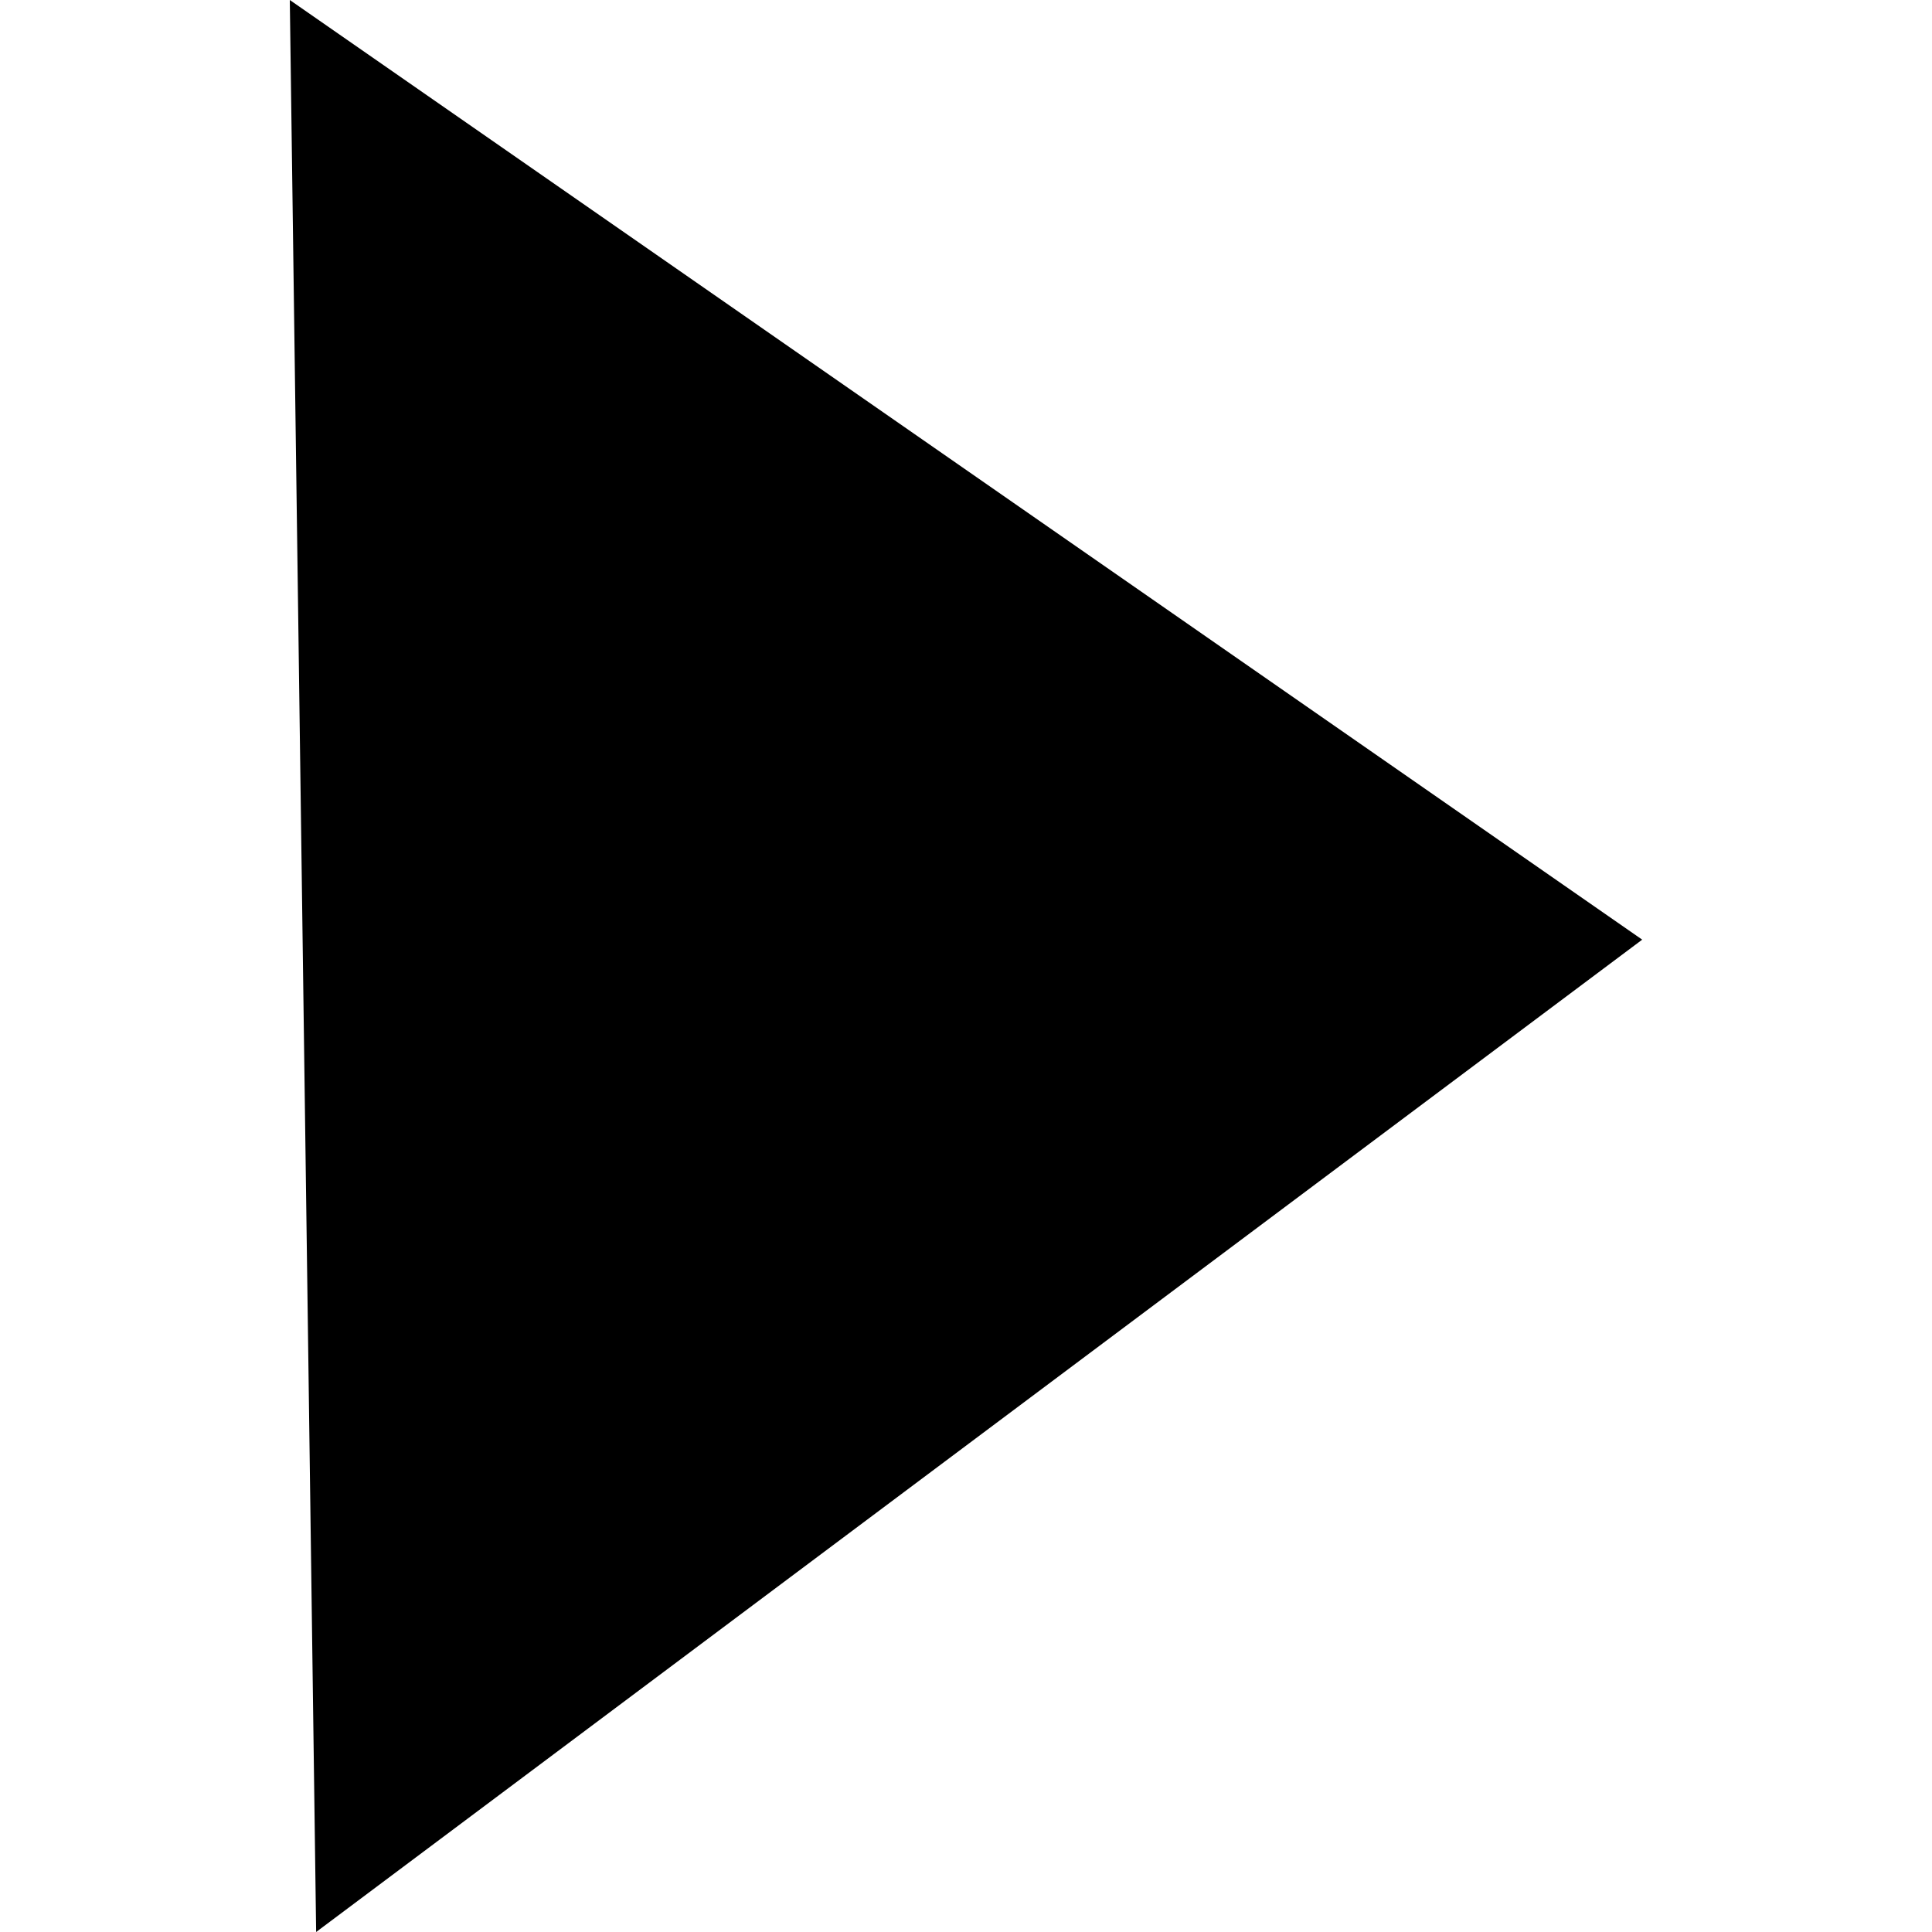
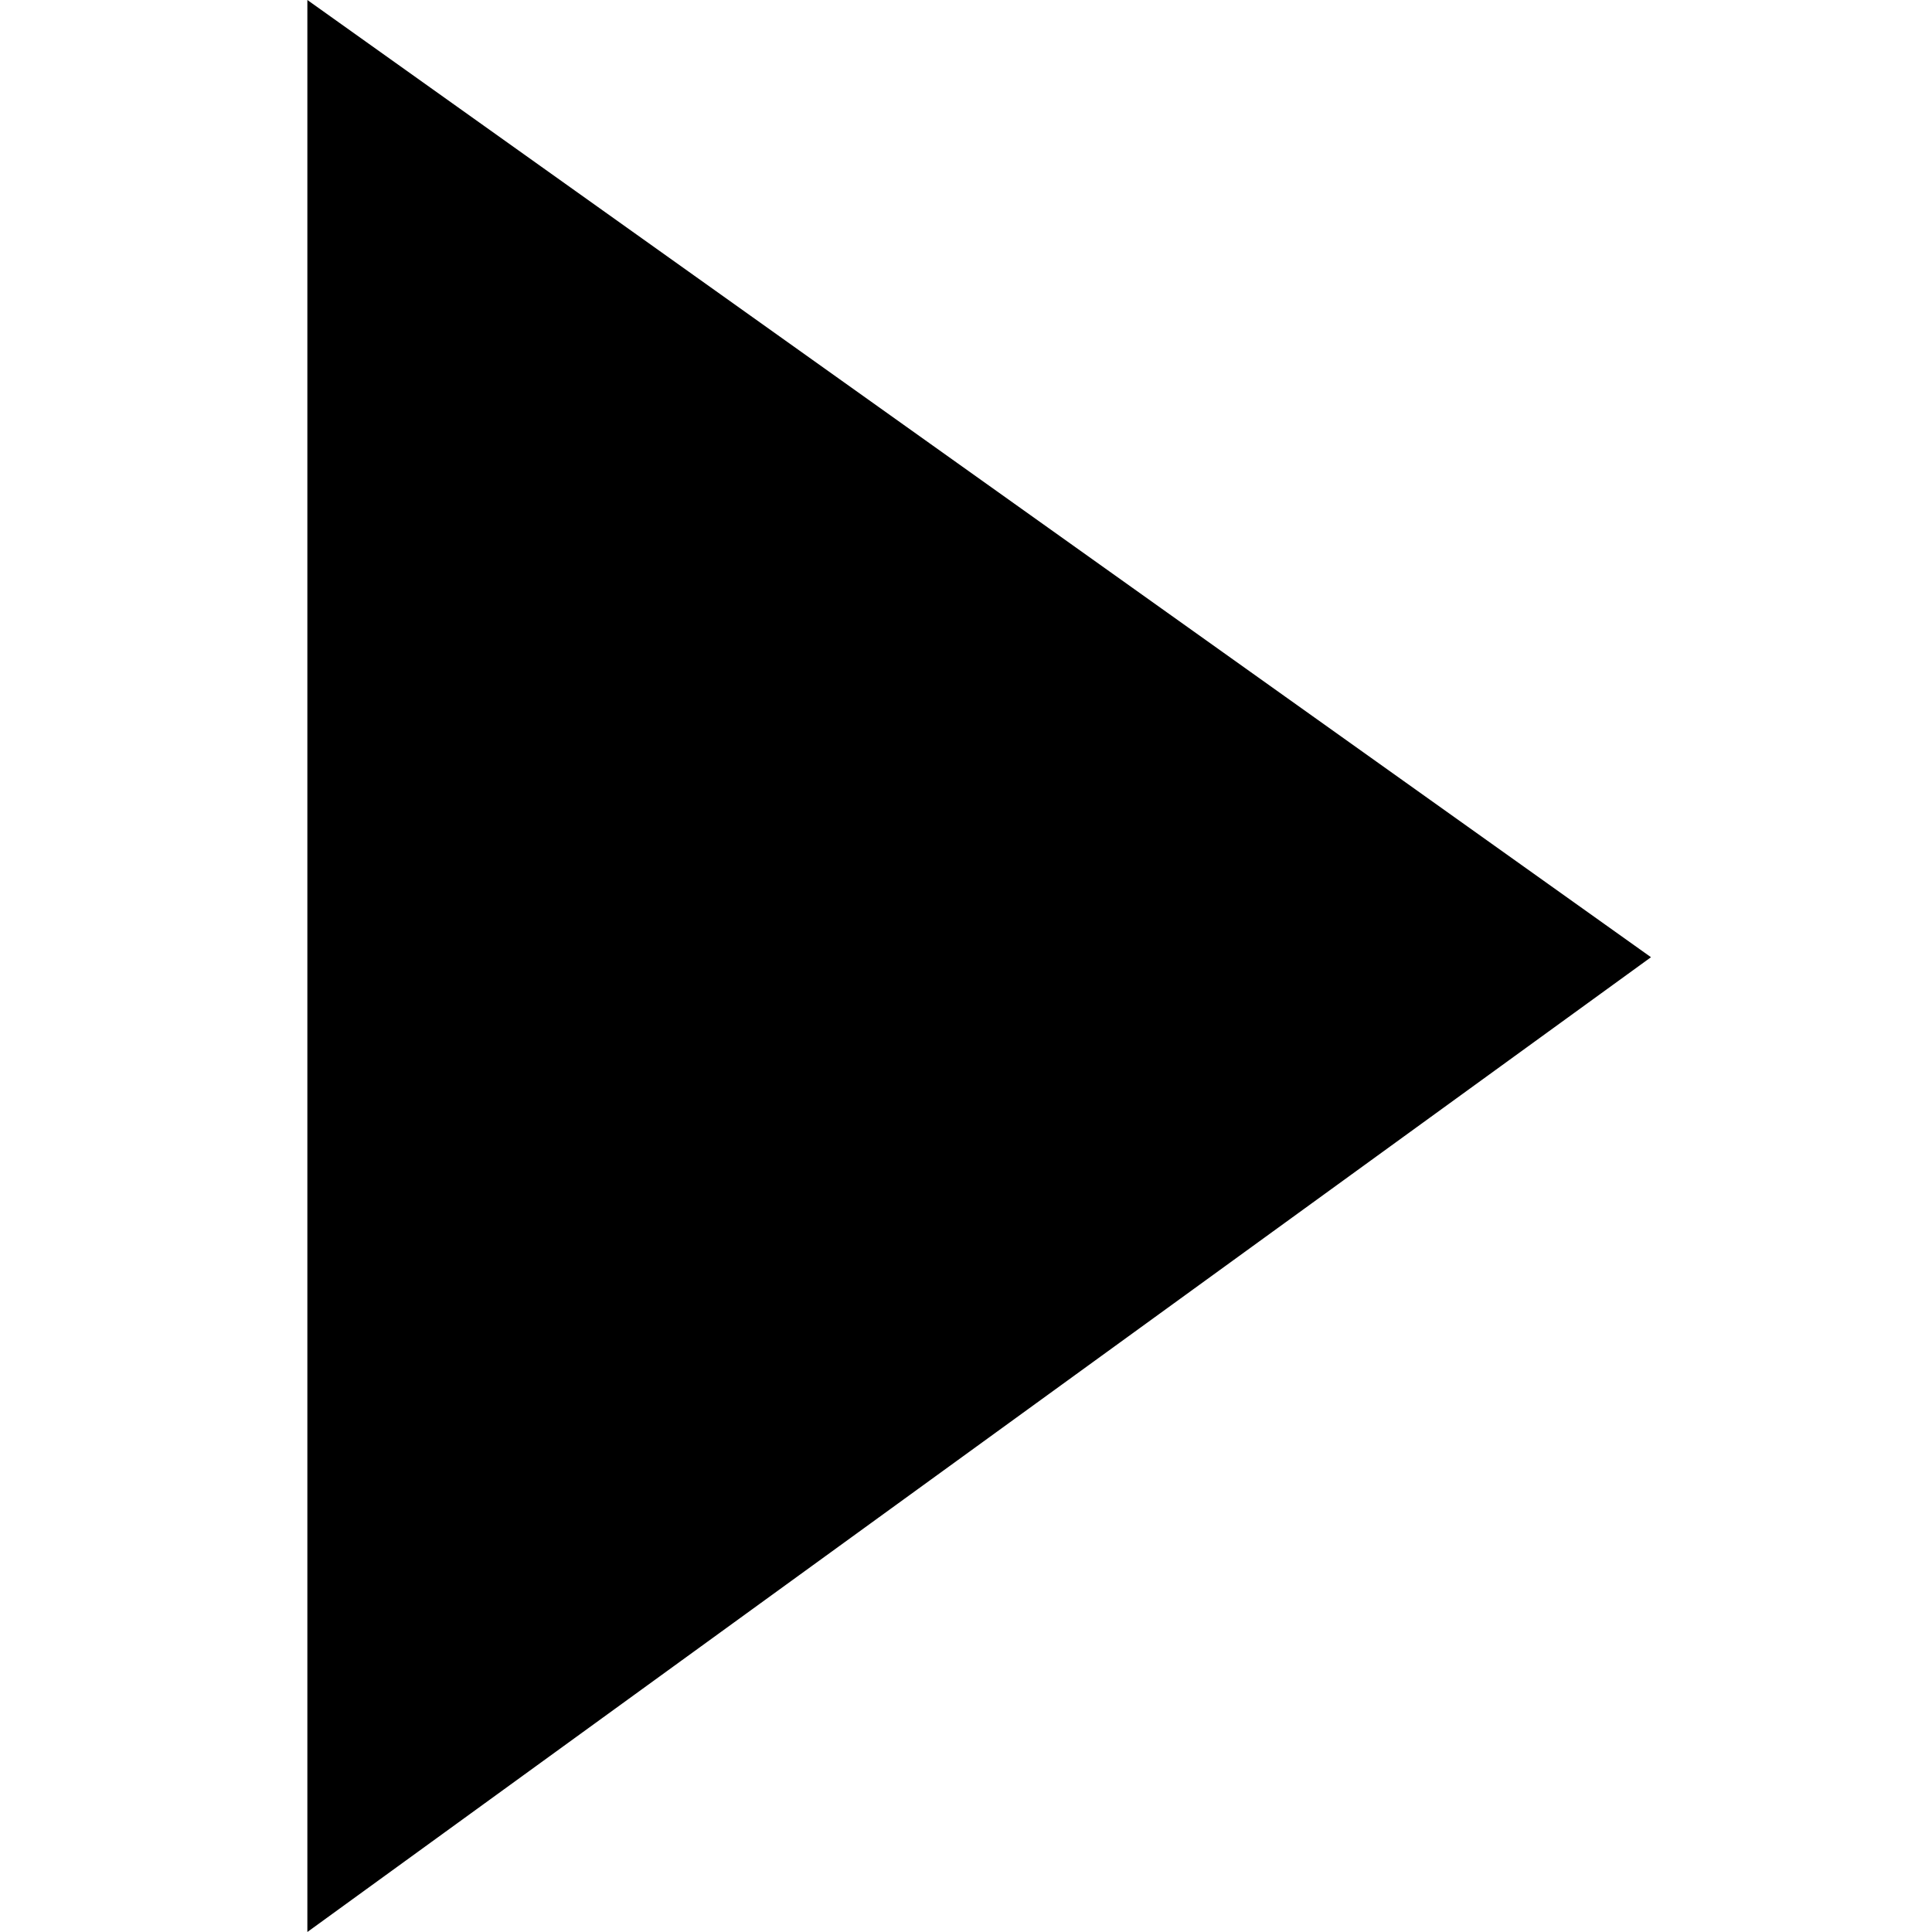
<svg xmlns="http://www.w3.org/2000/svg" version="1.1" id="Layer_1" x="0px" y="0px" viewBox="0 0 22 22" style="enable-background:new 0 0 22 22;" xml:space="preserve">
-   <path d="M3.3,0l0.3,22l15.1-11.3L3.3,0z" />
+   <path d="M3.5,0l0,22l15.3-11.1L3.5,0z" />
</svg>
